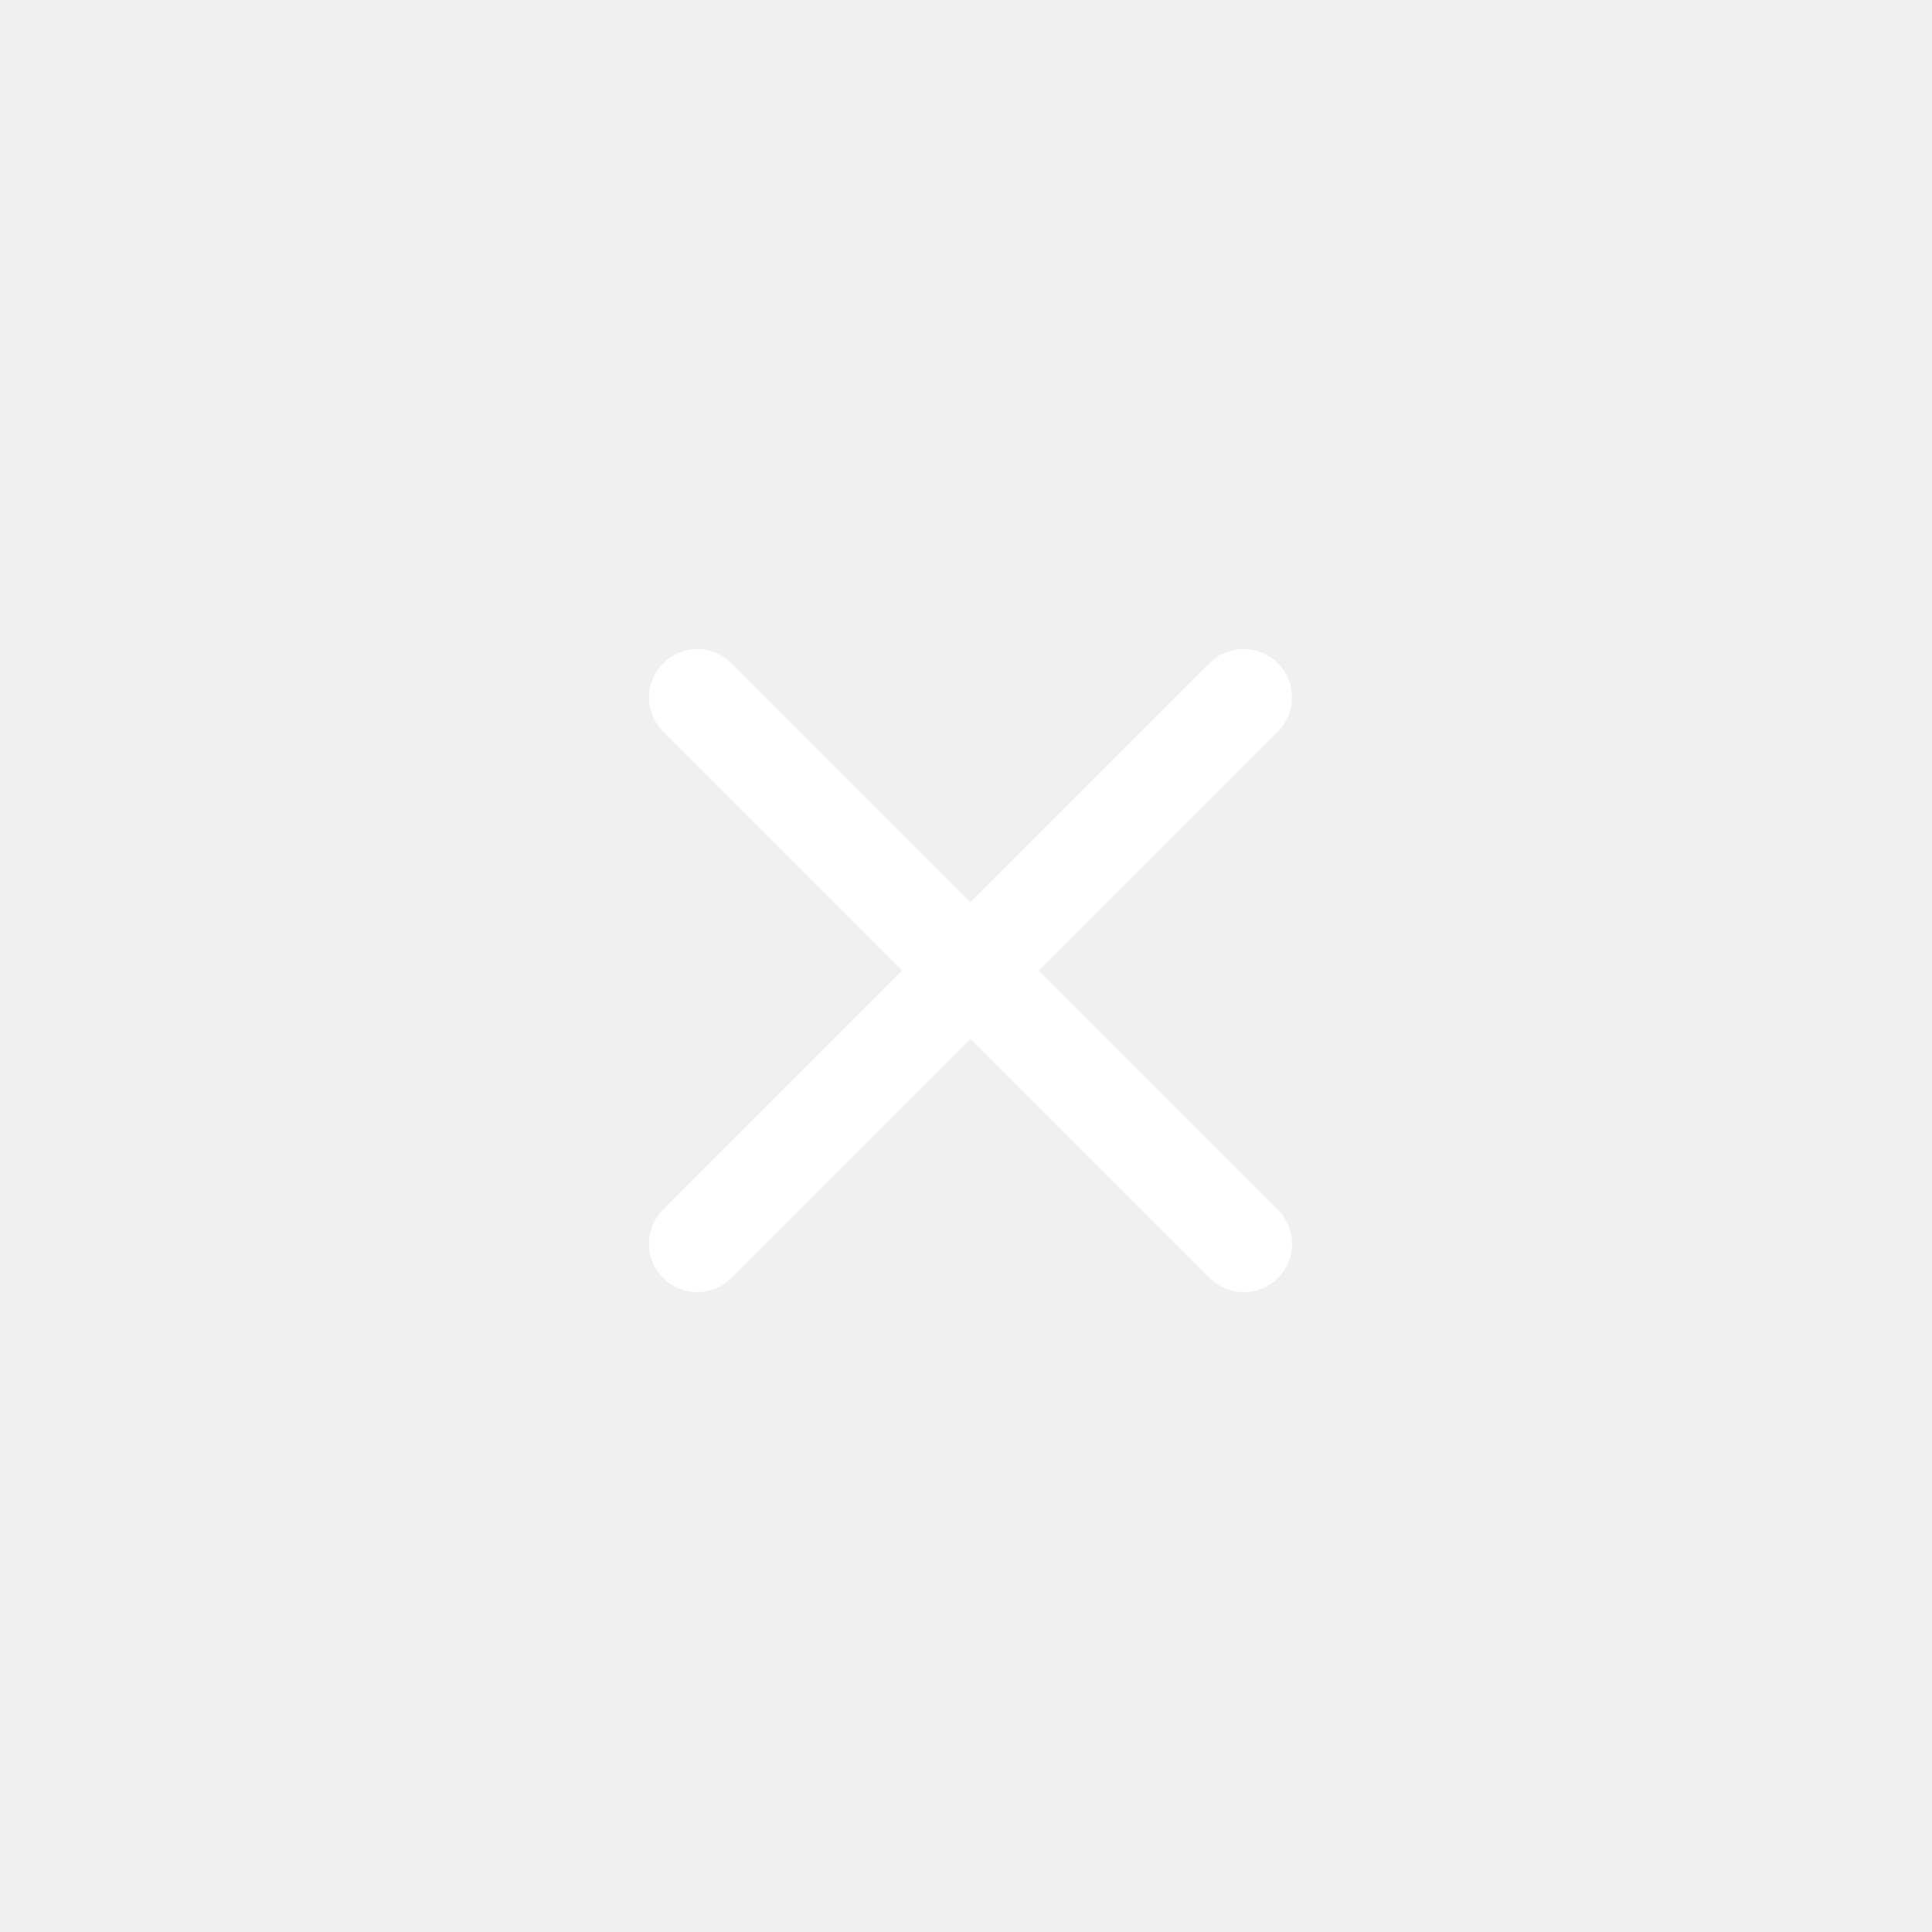
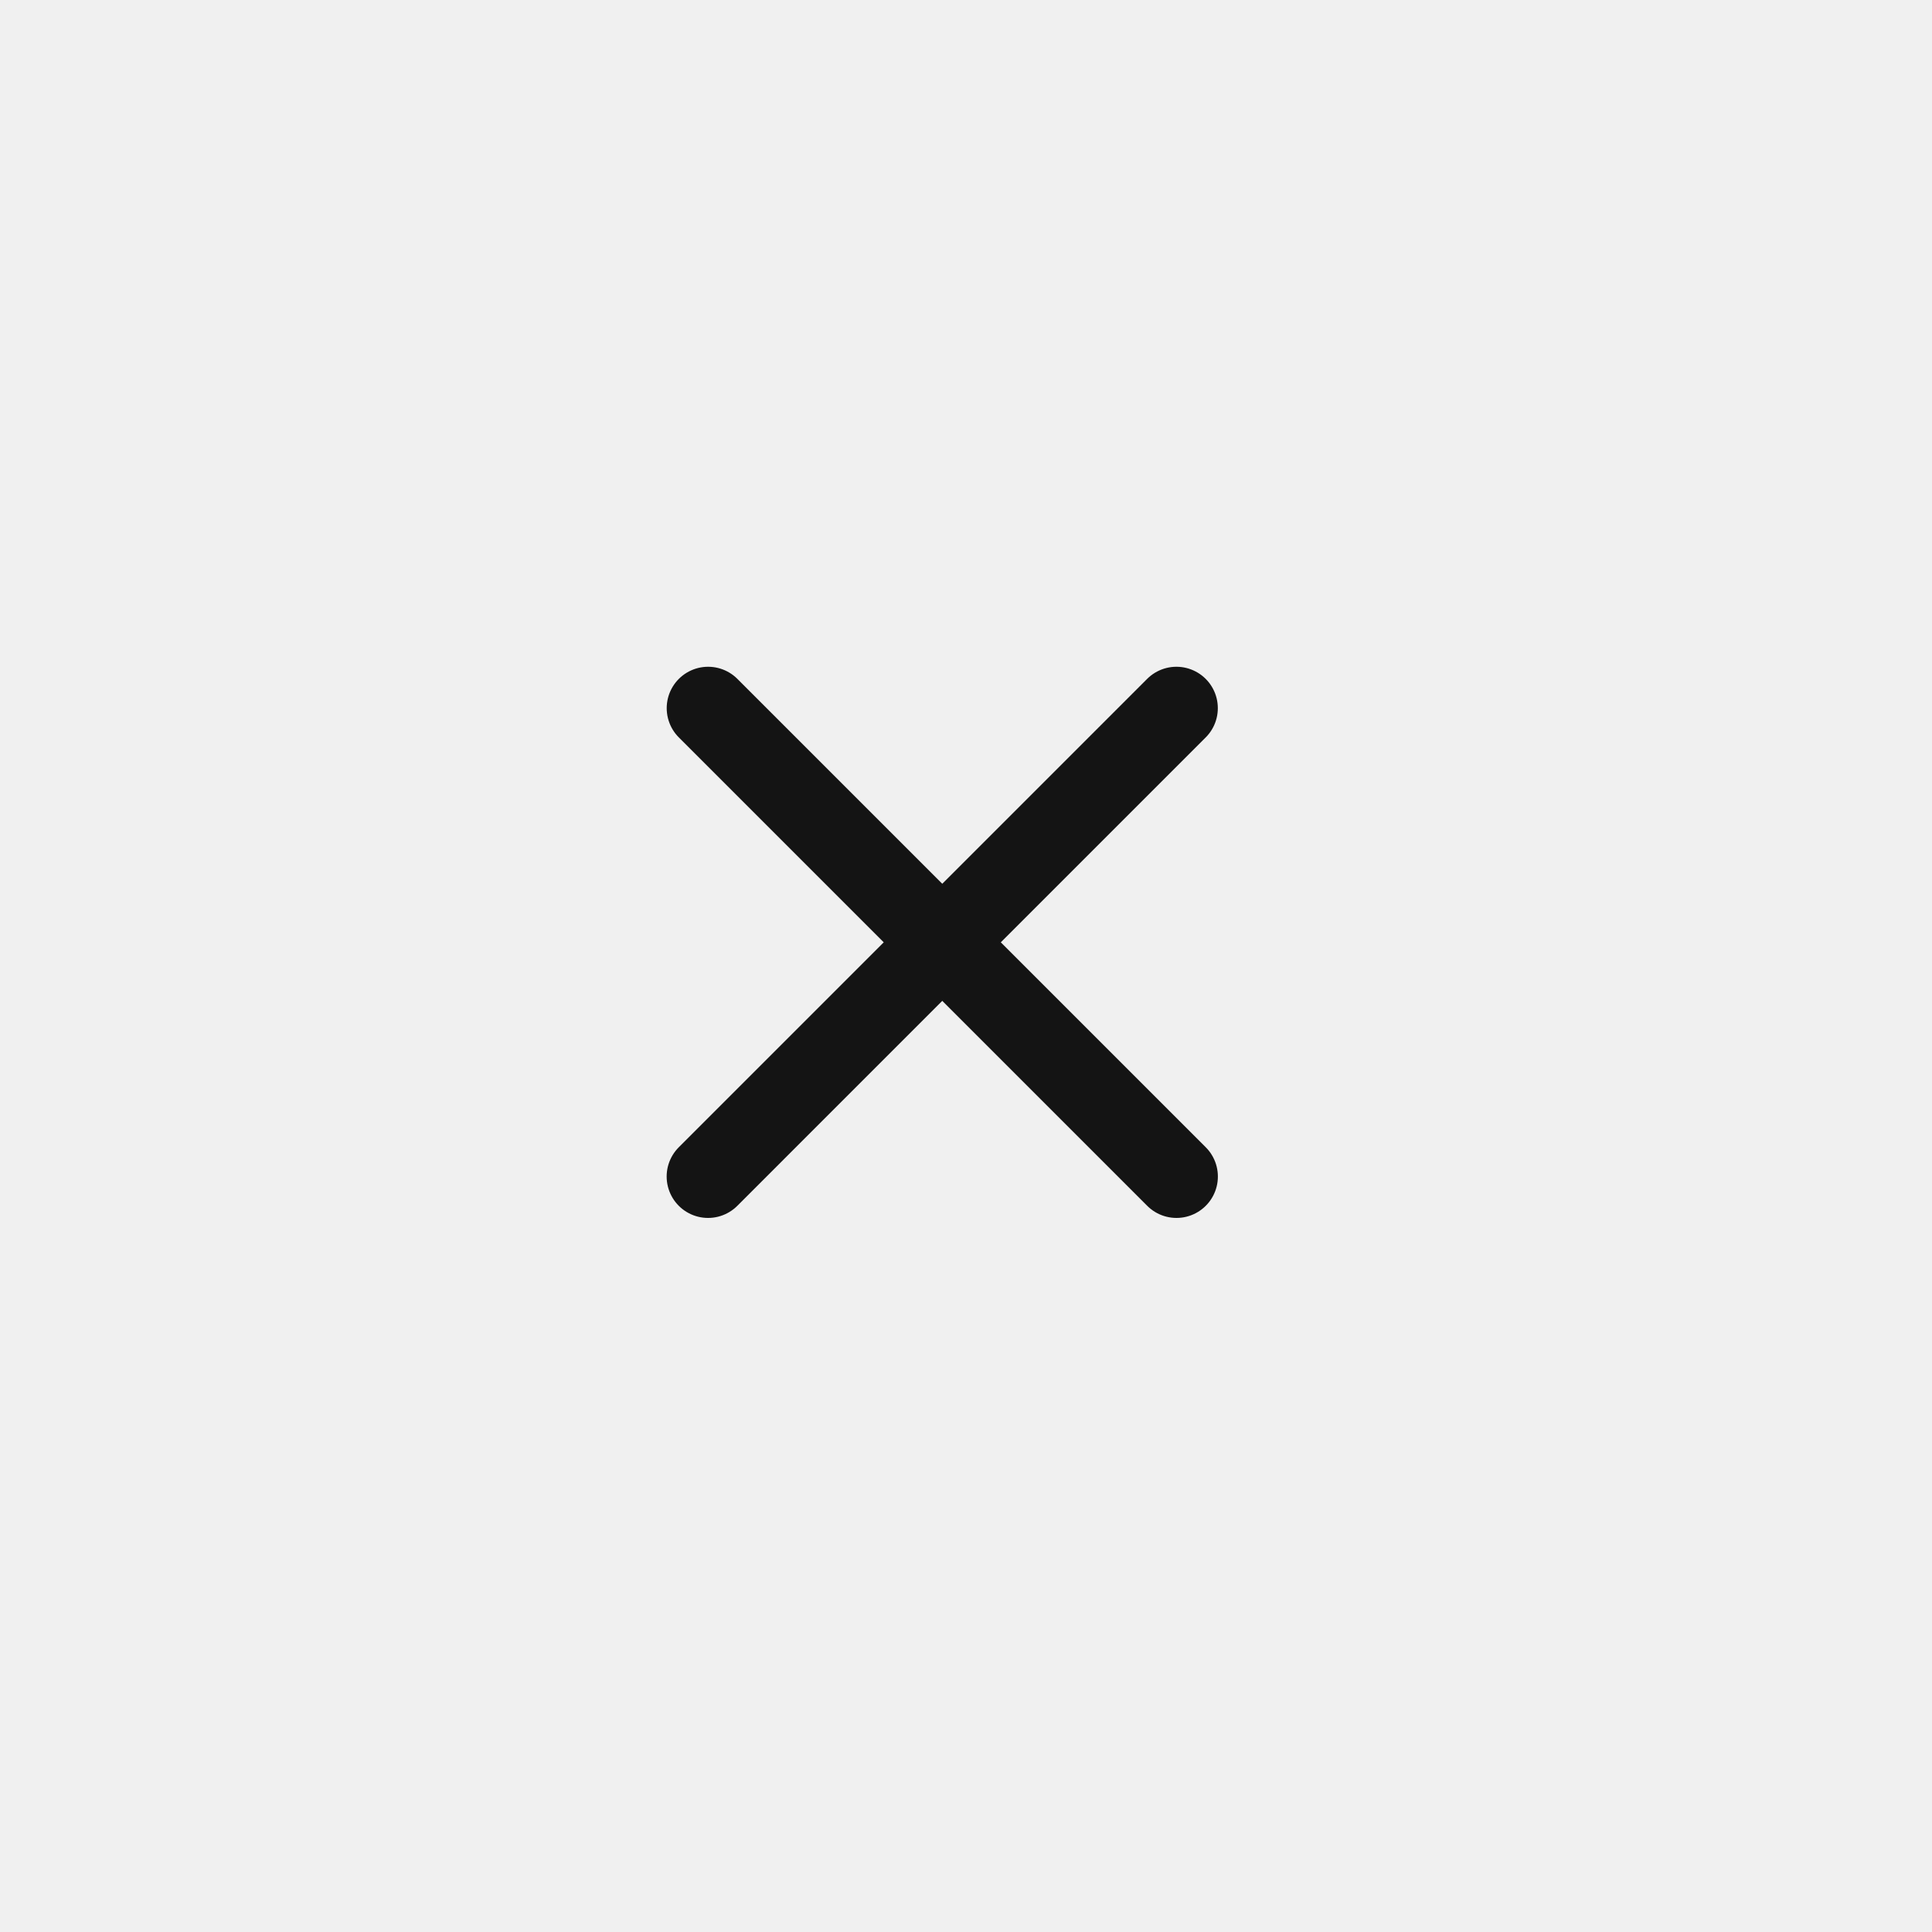
- <svg xmlns="http://www.w3.org/2000/svg" width="30" height="30" viewBox="0 0 30 30" fill="none">
-   <path d="M10.828 10.829L19.313 19.314" stroke="white" stroke-width="1.5" stroke-linecap="round" stroke-linejoin="round" />
-   <path d="M10.827 19.314L19.312 10.829" stroke="white" stroke-width="1.5" stroke-linecap="round" stroke-linejoin="round" />
+ <svg xmlns="http://www.w3.org/2000/svg" width="35" height="35" viewBox="0 0 35 35" fill="none">
+   <path d="M12.828 12.829L21.313 21.314" stroke="#141414" stroke-width="1.5" stroke-linecap="round" stroke-linejoin="round" />
+   <path d="M12.827 21.314L21.312 12.829" stroke="#141414" stroke-width="1.5" stroke-linecap="round" stroke-linejoin="round" />
</svg>
